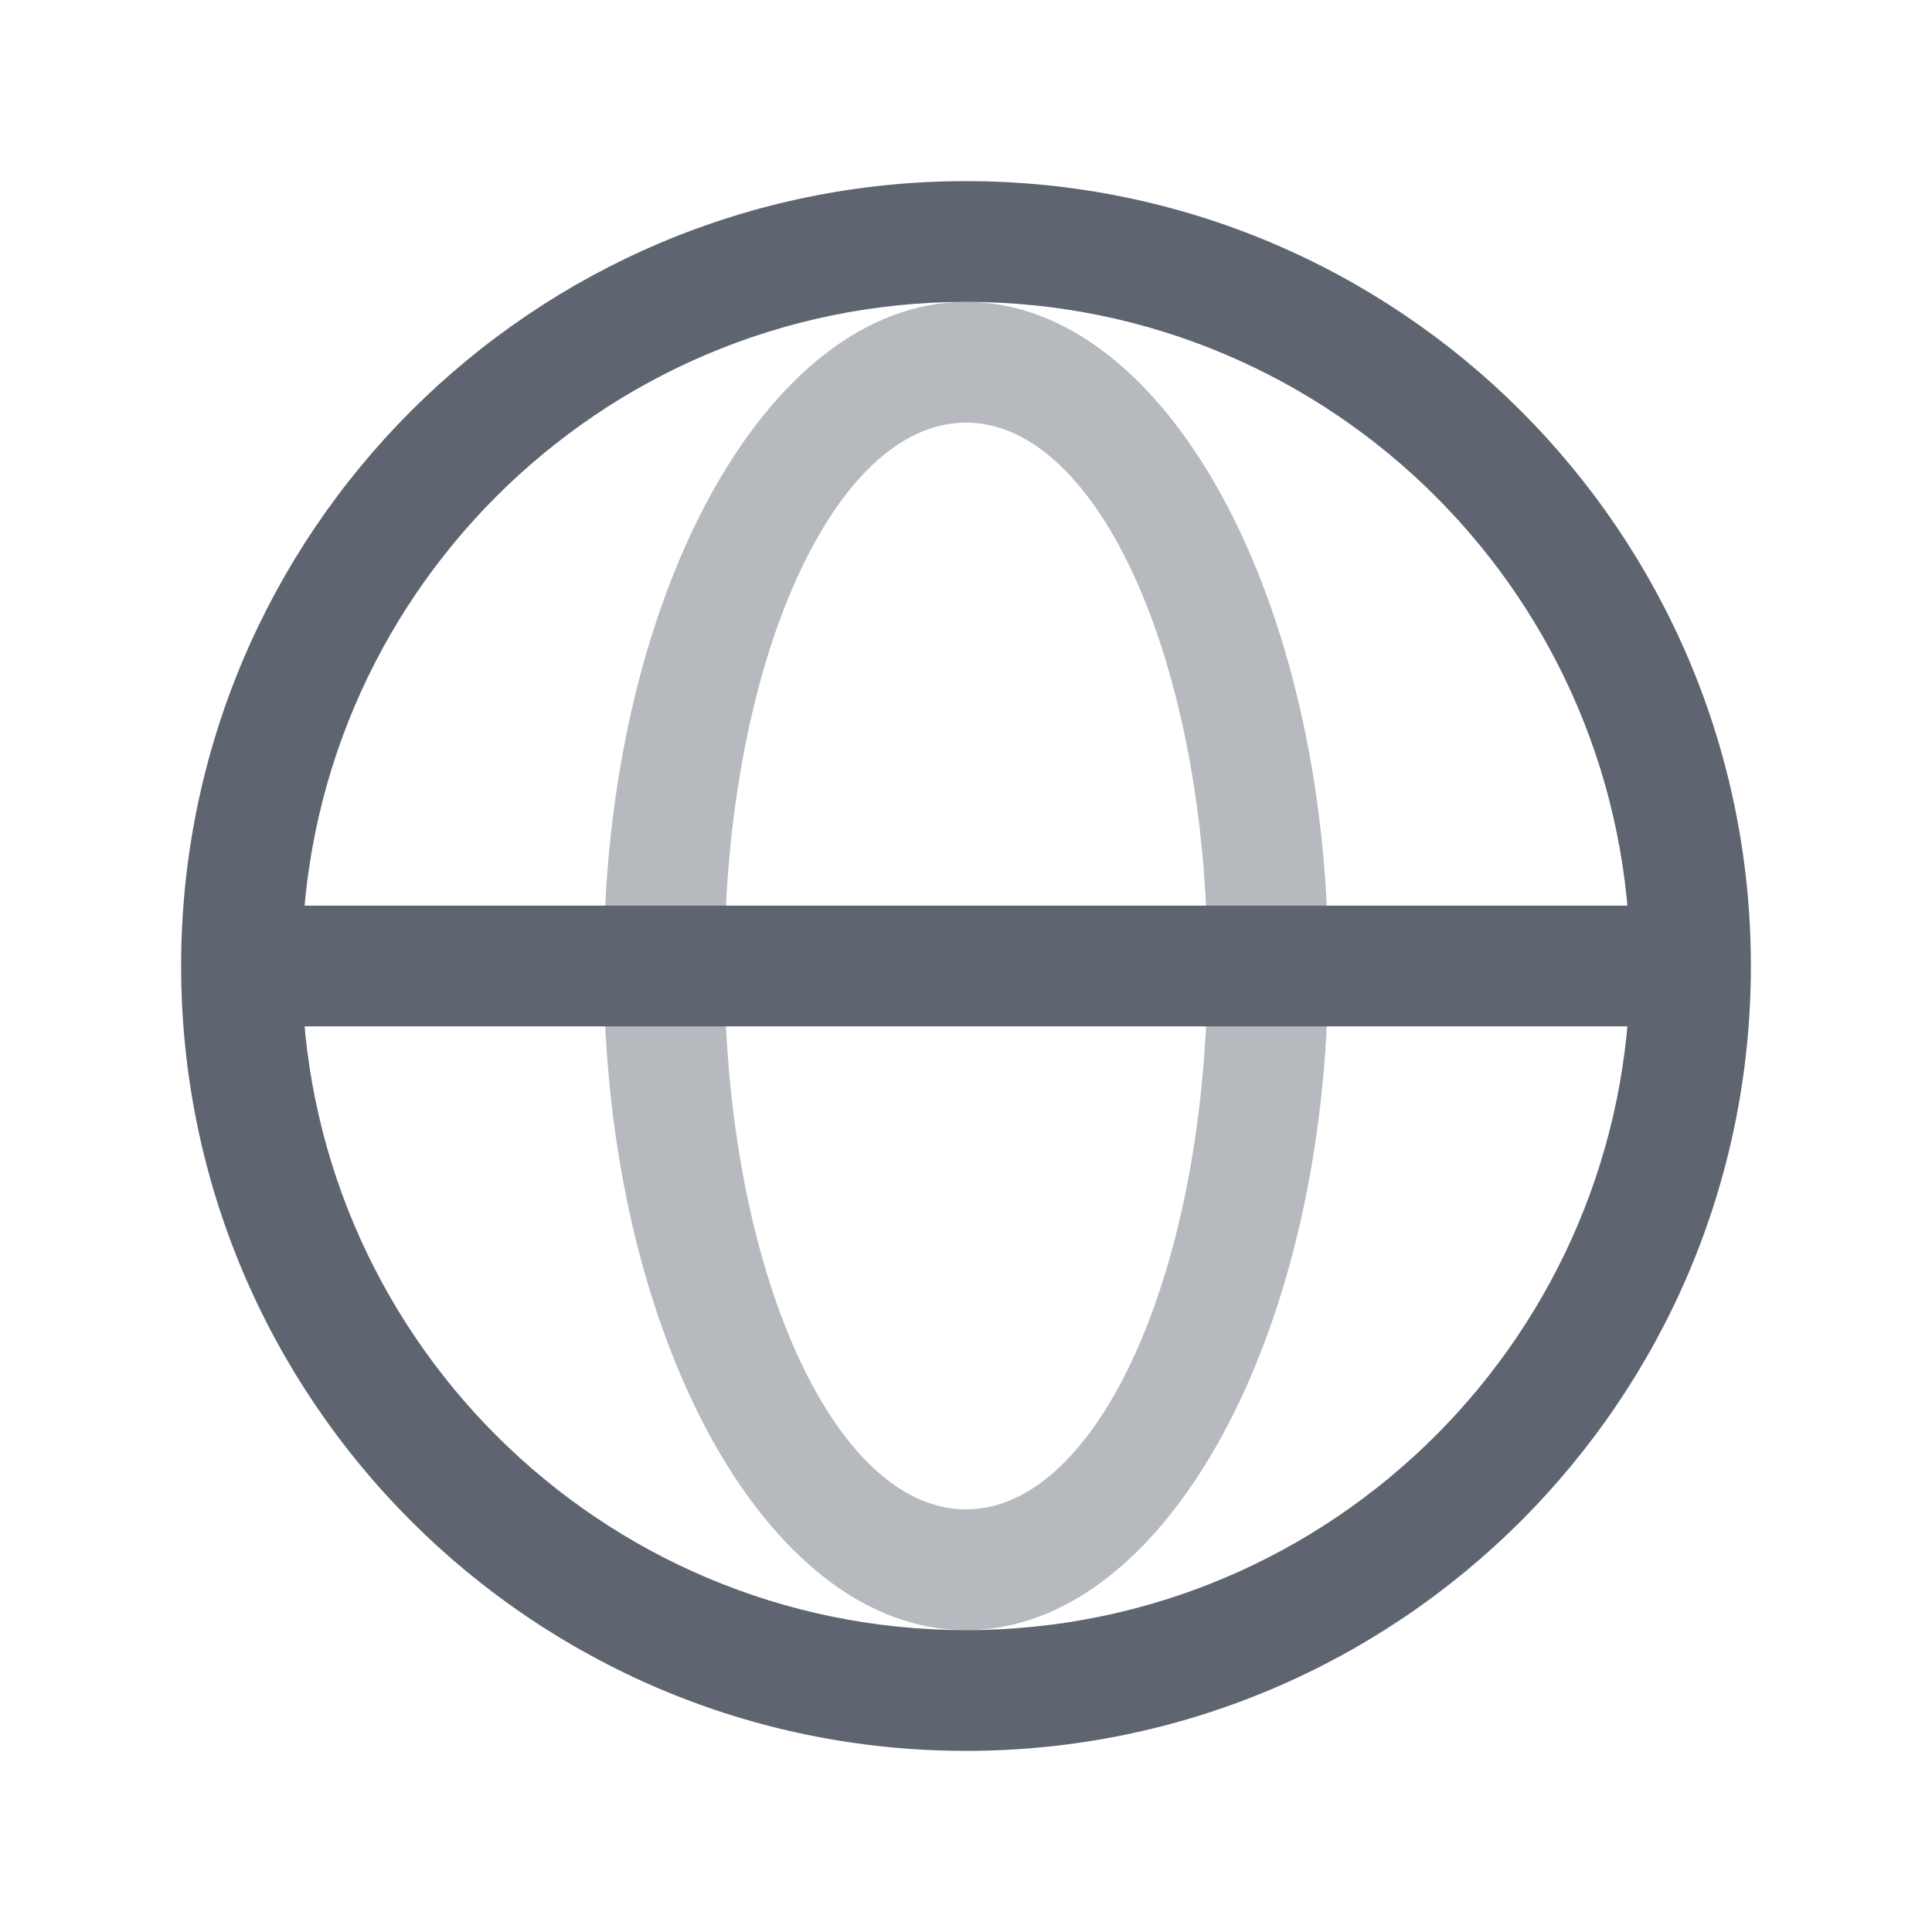
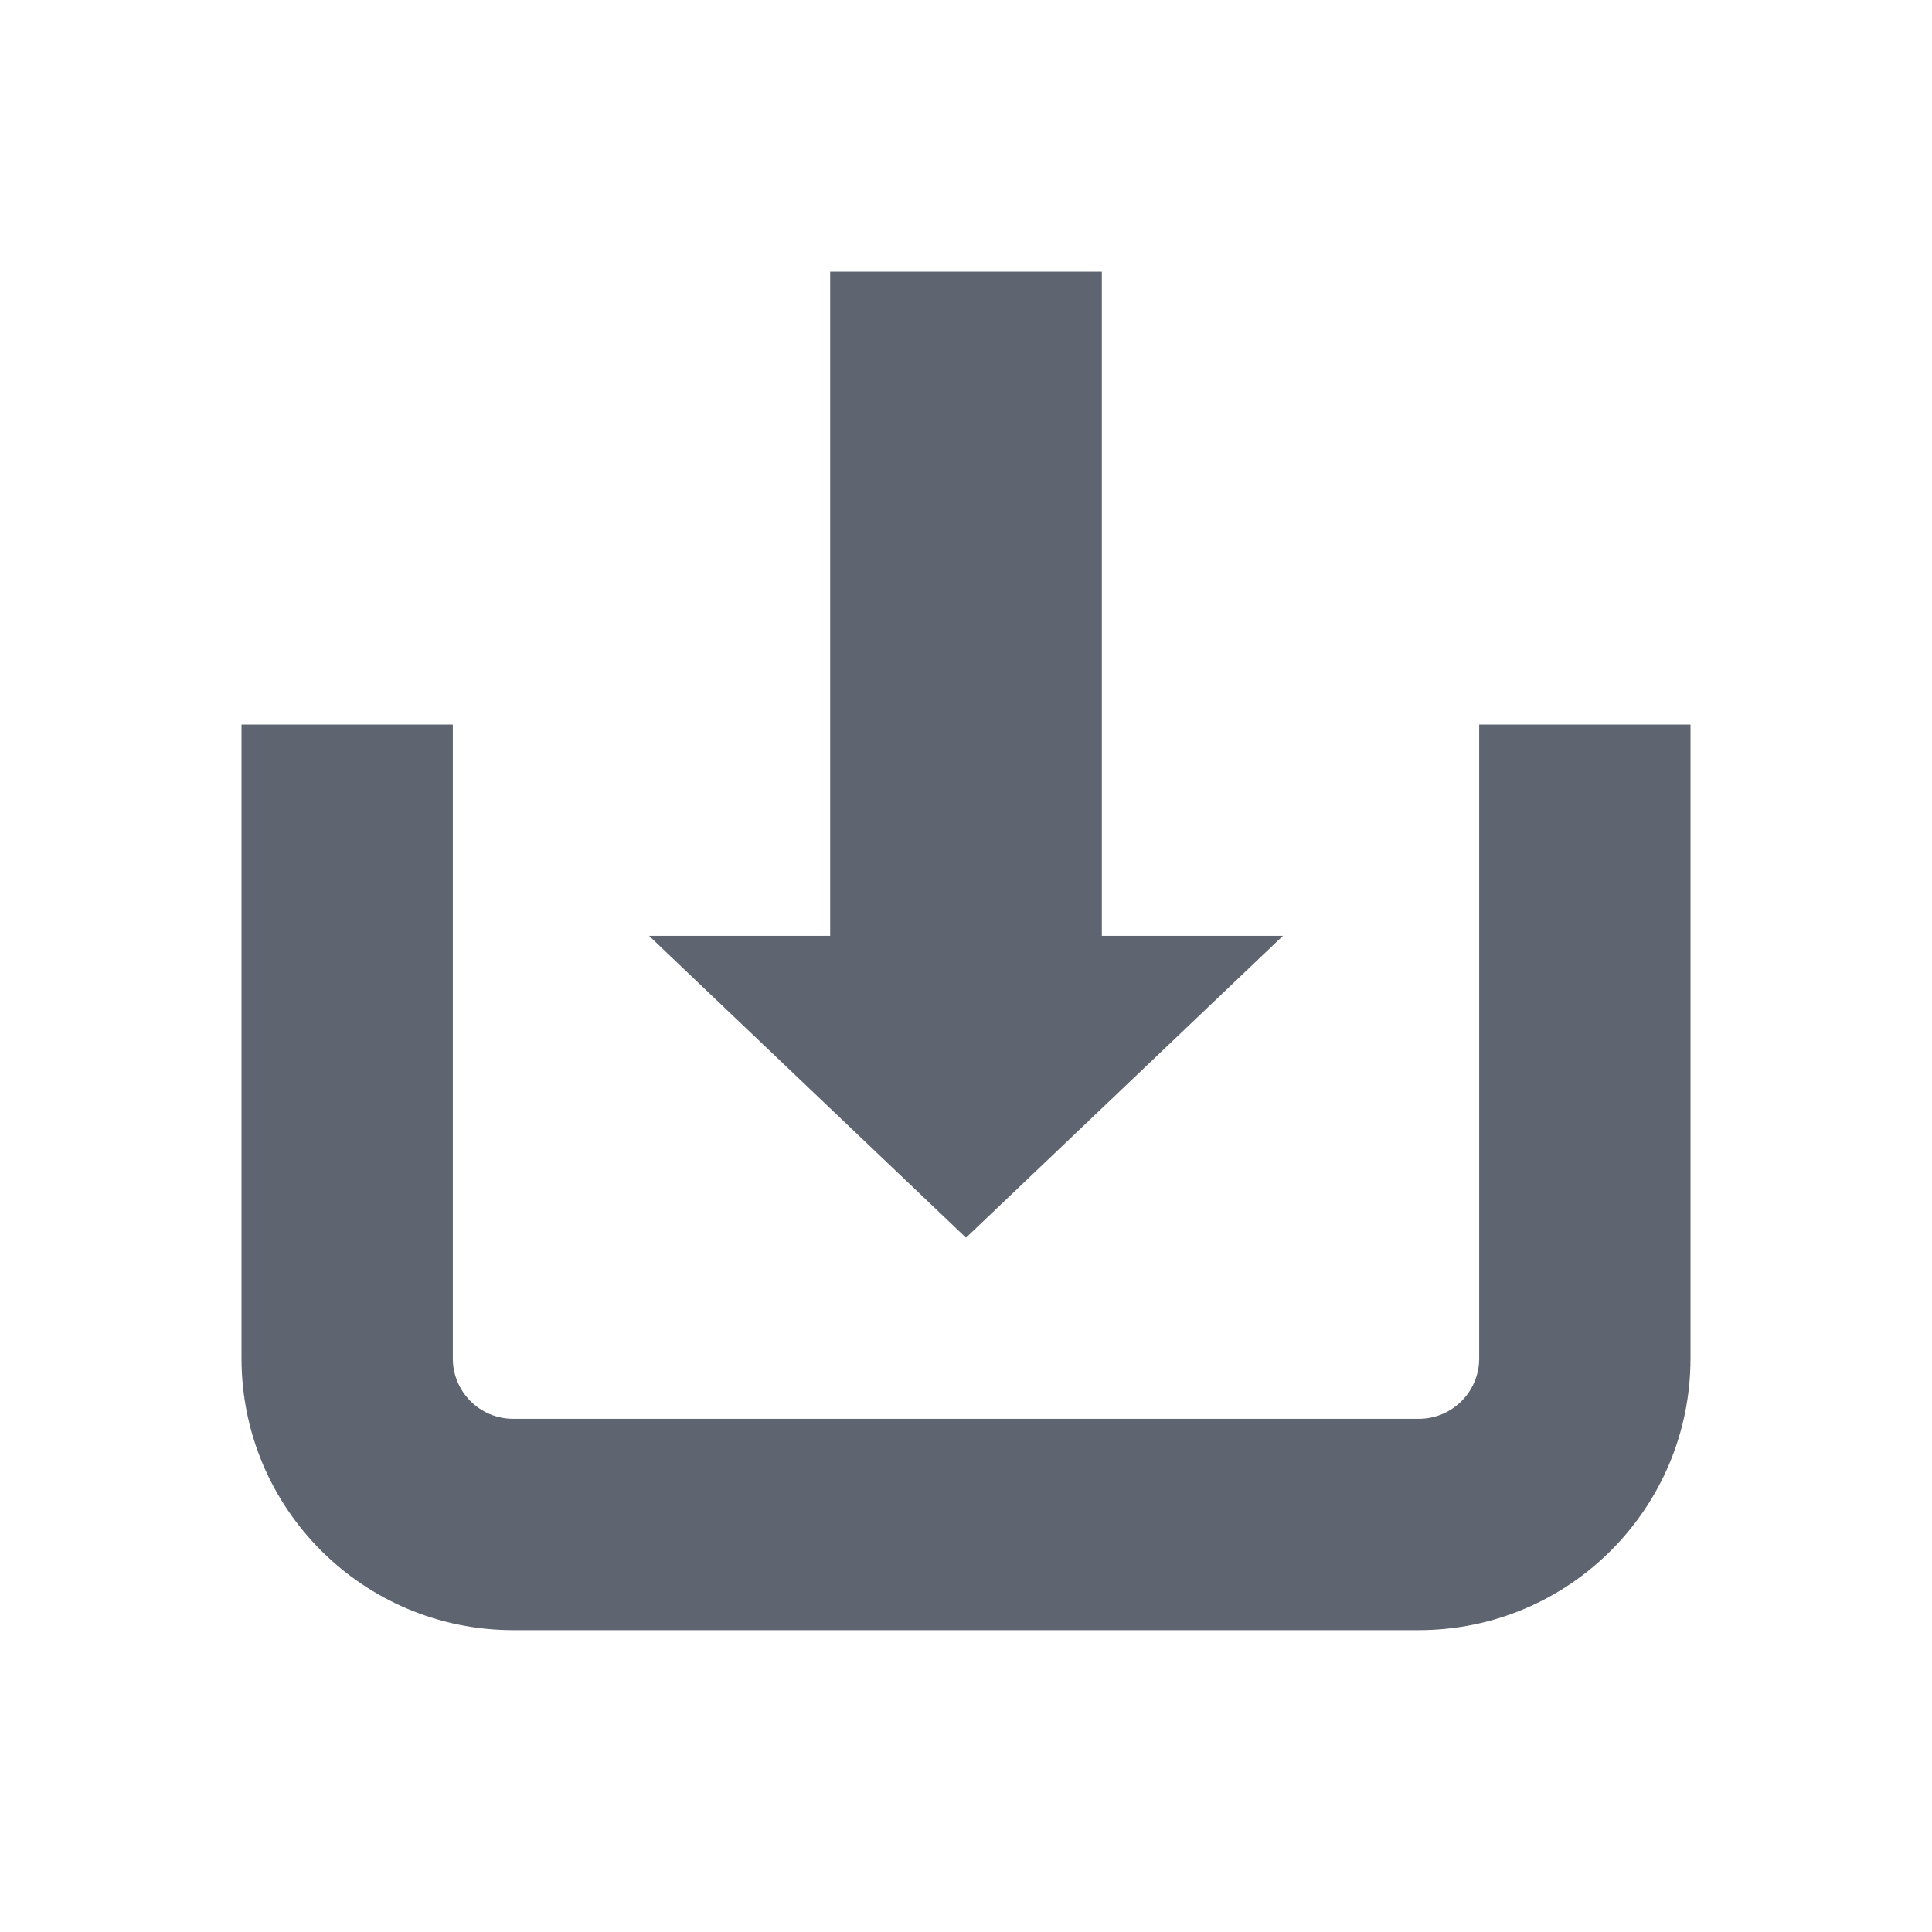
<svg xmlns="http://www.w3.org/2000/svg" class="icon" viewBox="0 0 1024 1024" version="1.1" width="200" height="200">
-   <path fill-rule="evenodd" d="M512 96a416 416 0 1 0 0 832a416 416 0 1 0 0-832zM512 160a352 352 0 1 1 0 704a352 352 0 1 1 0-704z" fill="#5E6570" />
-   <path fill-rule="evenodd" d="M512 160a192 352 0 1 0 0 704a192 352 0 1 0 0-704zM512 224a128 288 0 1 1 0 576a128 288 0 1 1 0-576z" fill="#5E6570" fill-opacity="0.45" />
-   <path d="M128 480h768v64H128z" fill="#5E6570" />
+   <path d="M128 384h112v336a32 32 0 0 0 32 32h480a32 32 0 0 0 32-32V384h112v336a144 144 0 0 1-144 144H272a144 144 0 0 1-144-144z" fill="#5E6570" />
+   <path d="M440 144h144v352h96L512 656 344 496h96z" fill="#5E6570" />
</svg>
